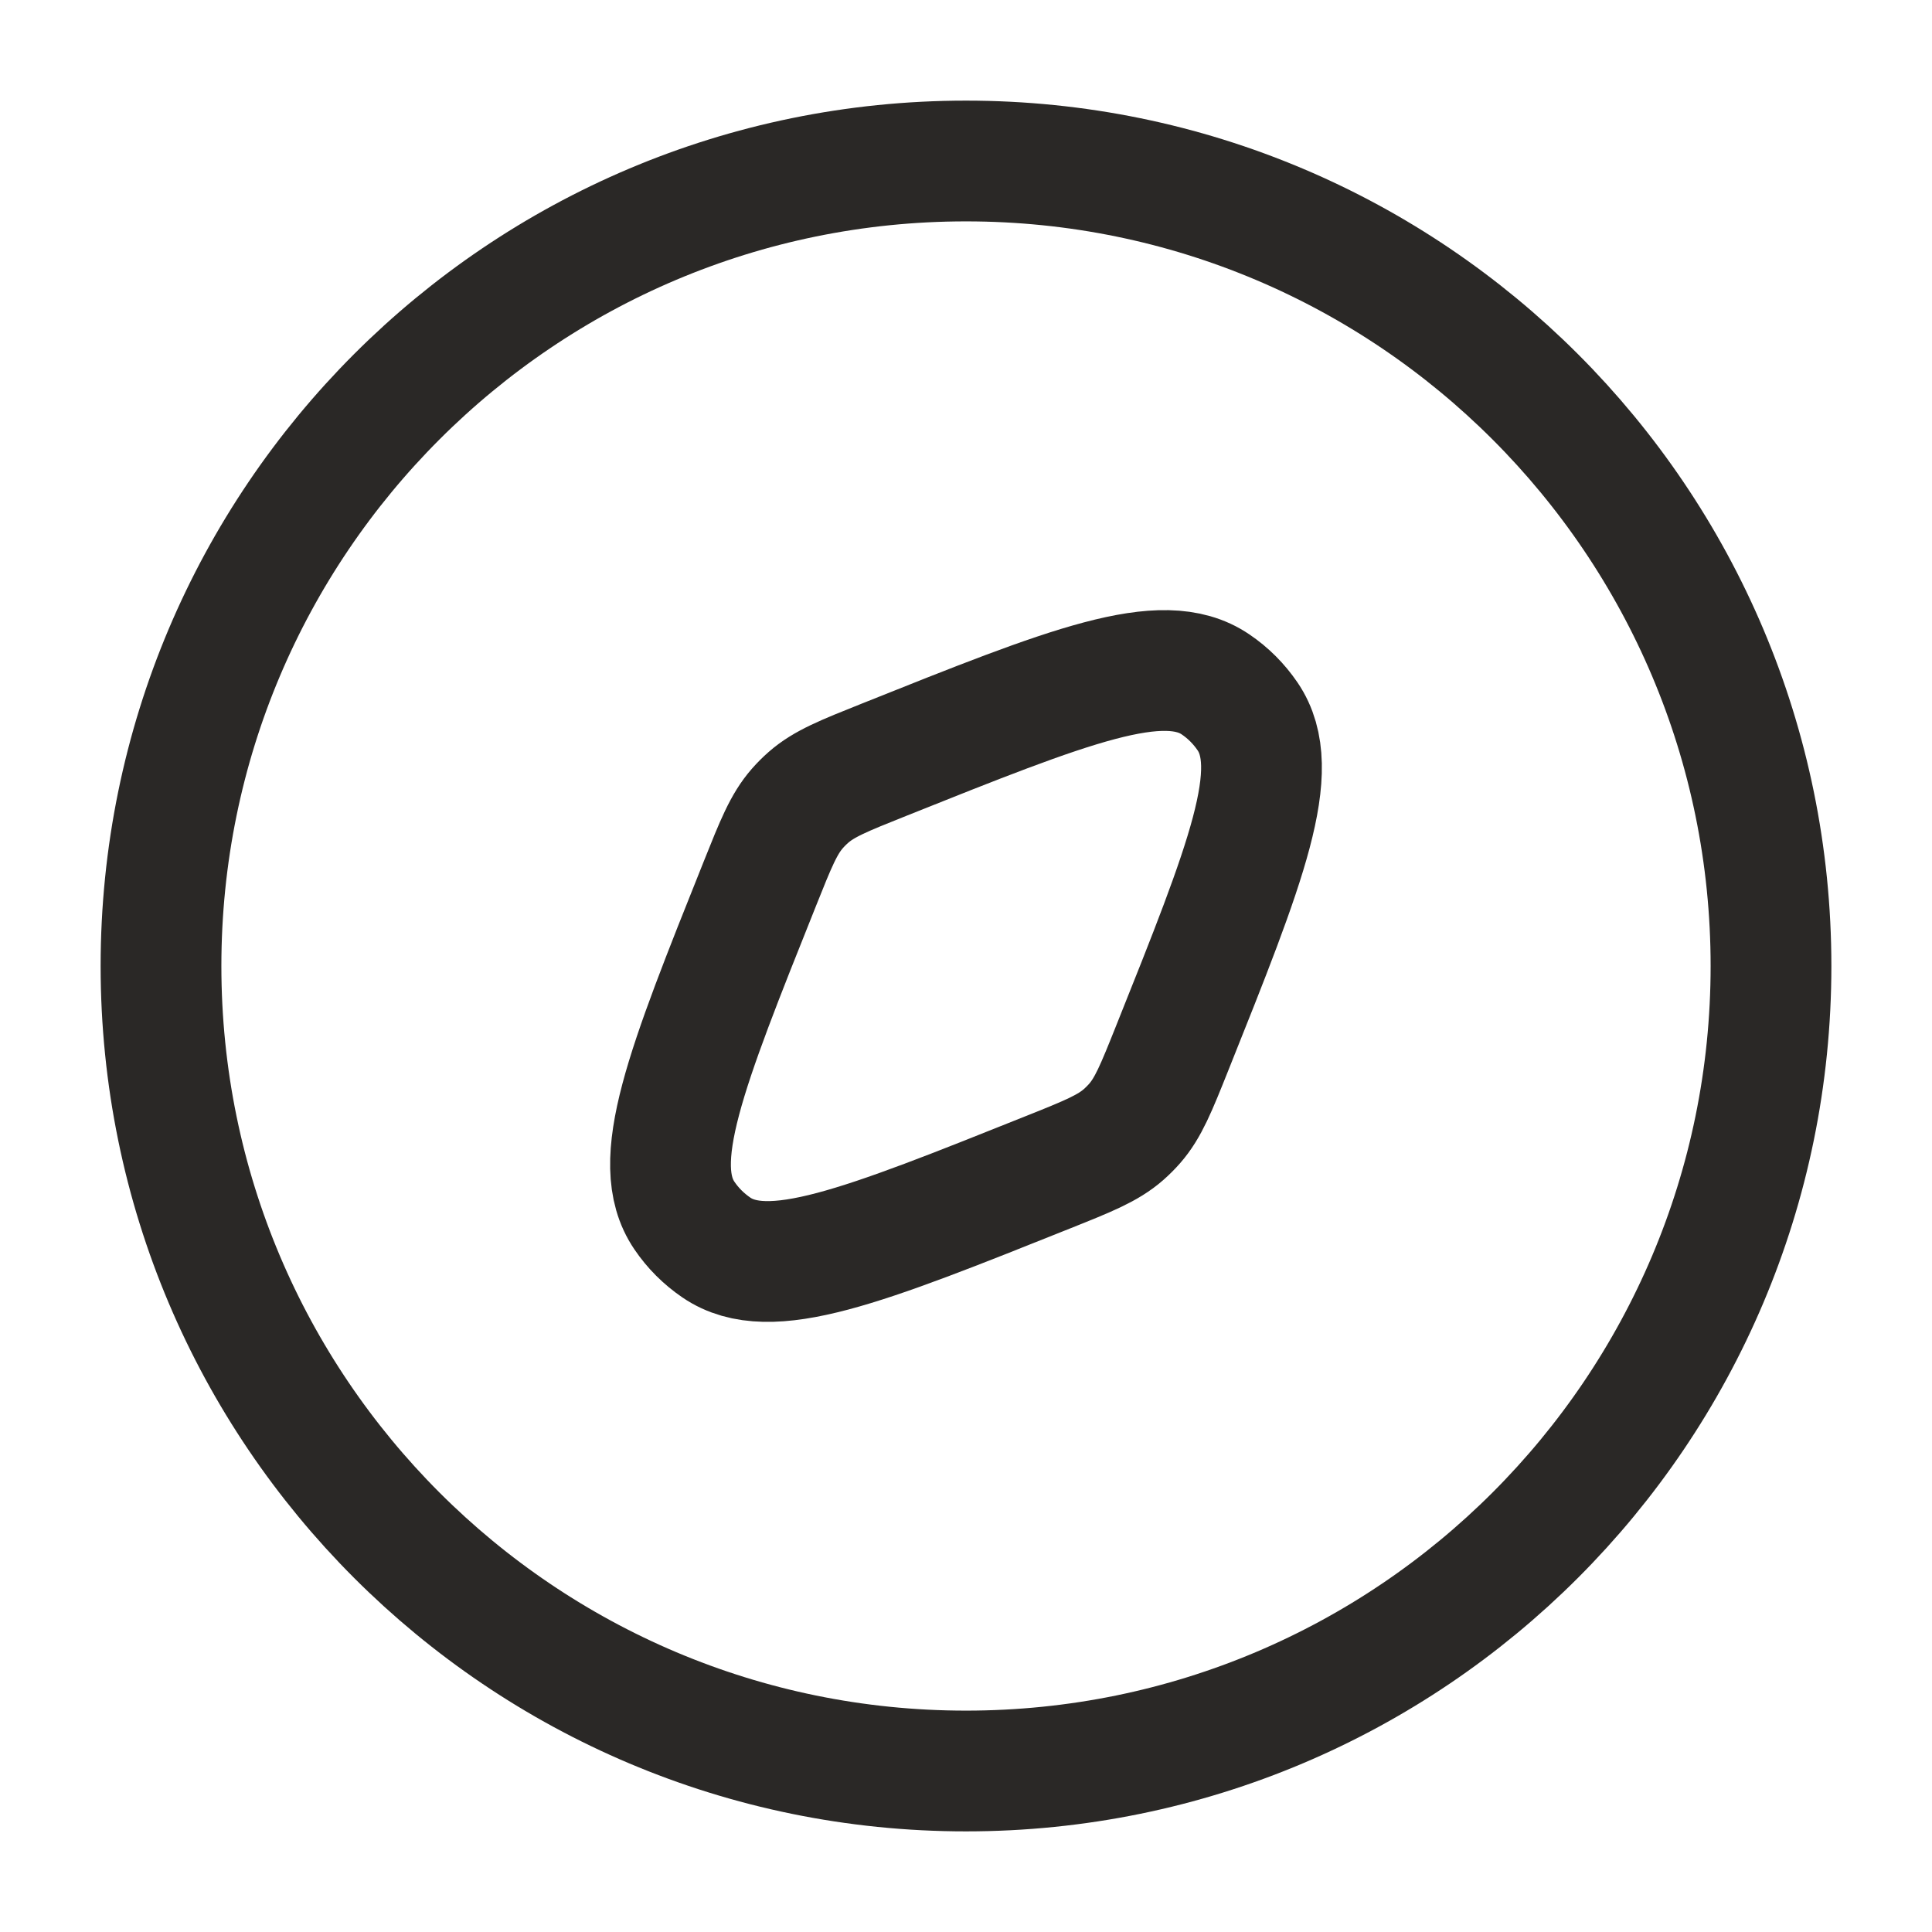
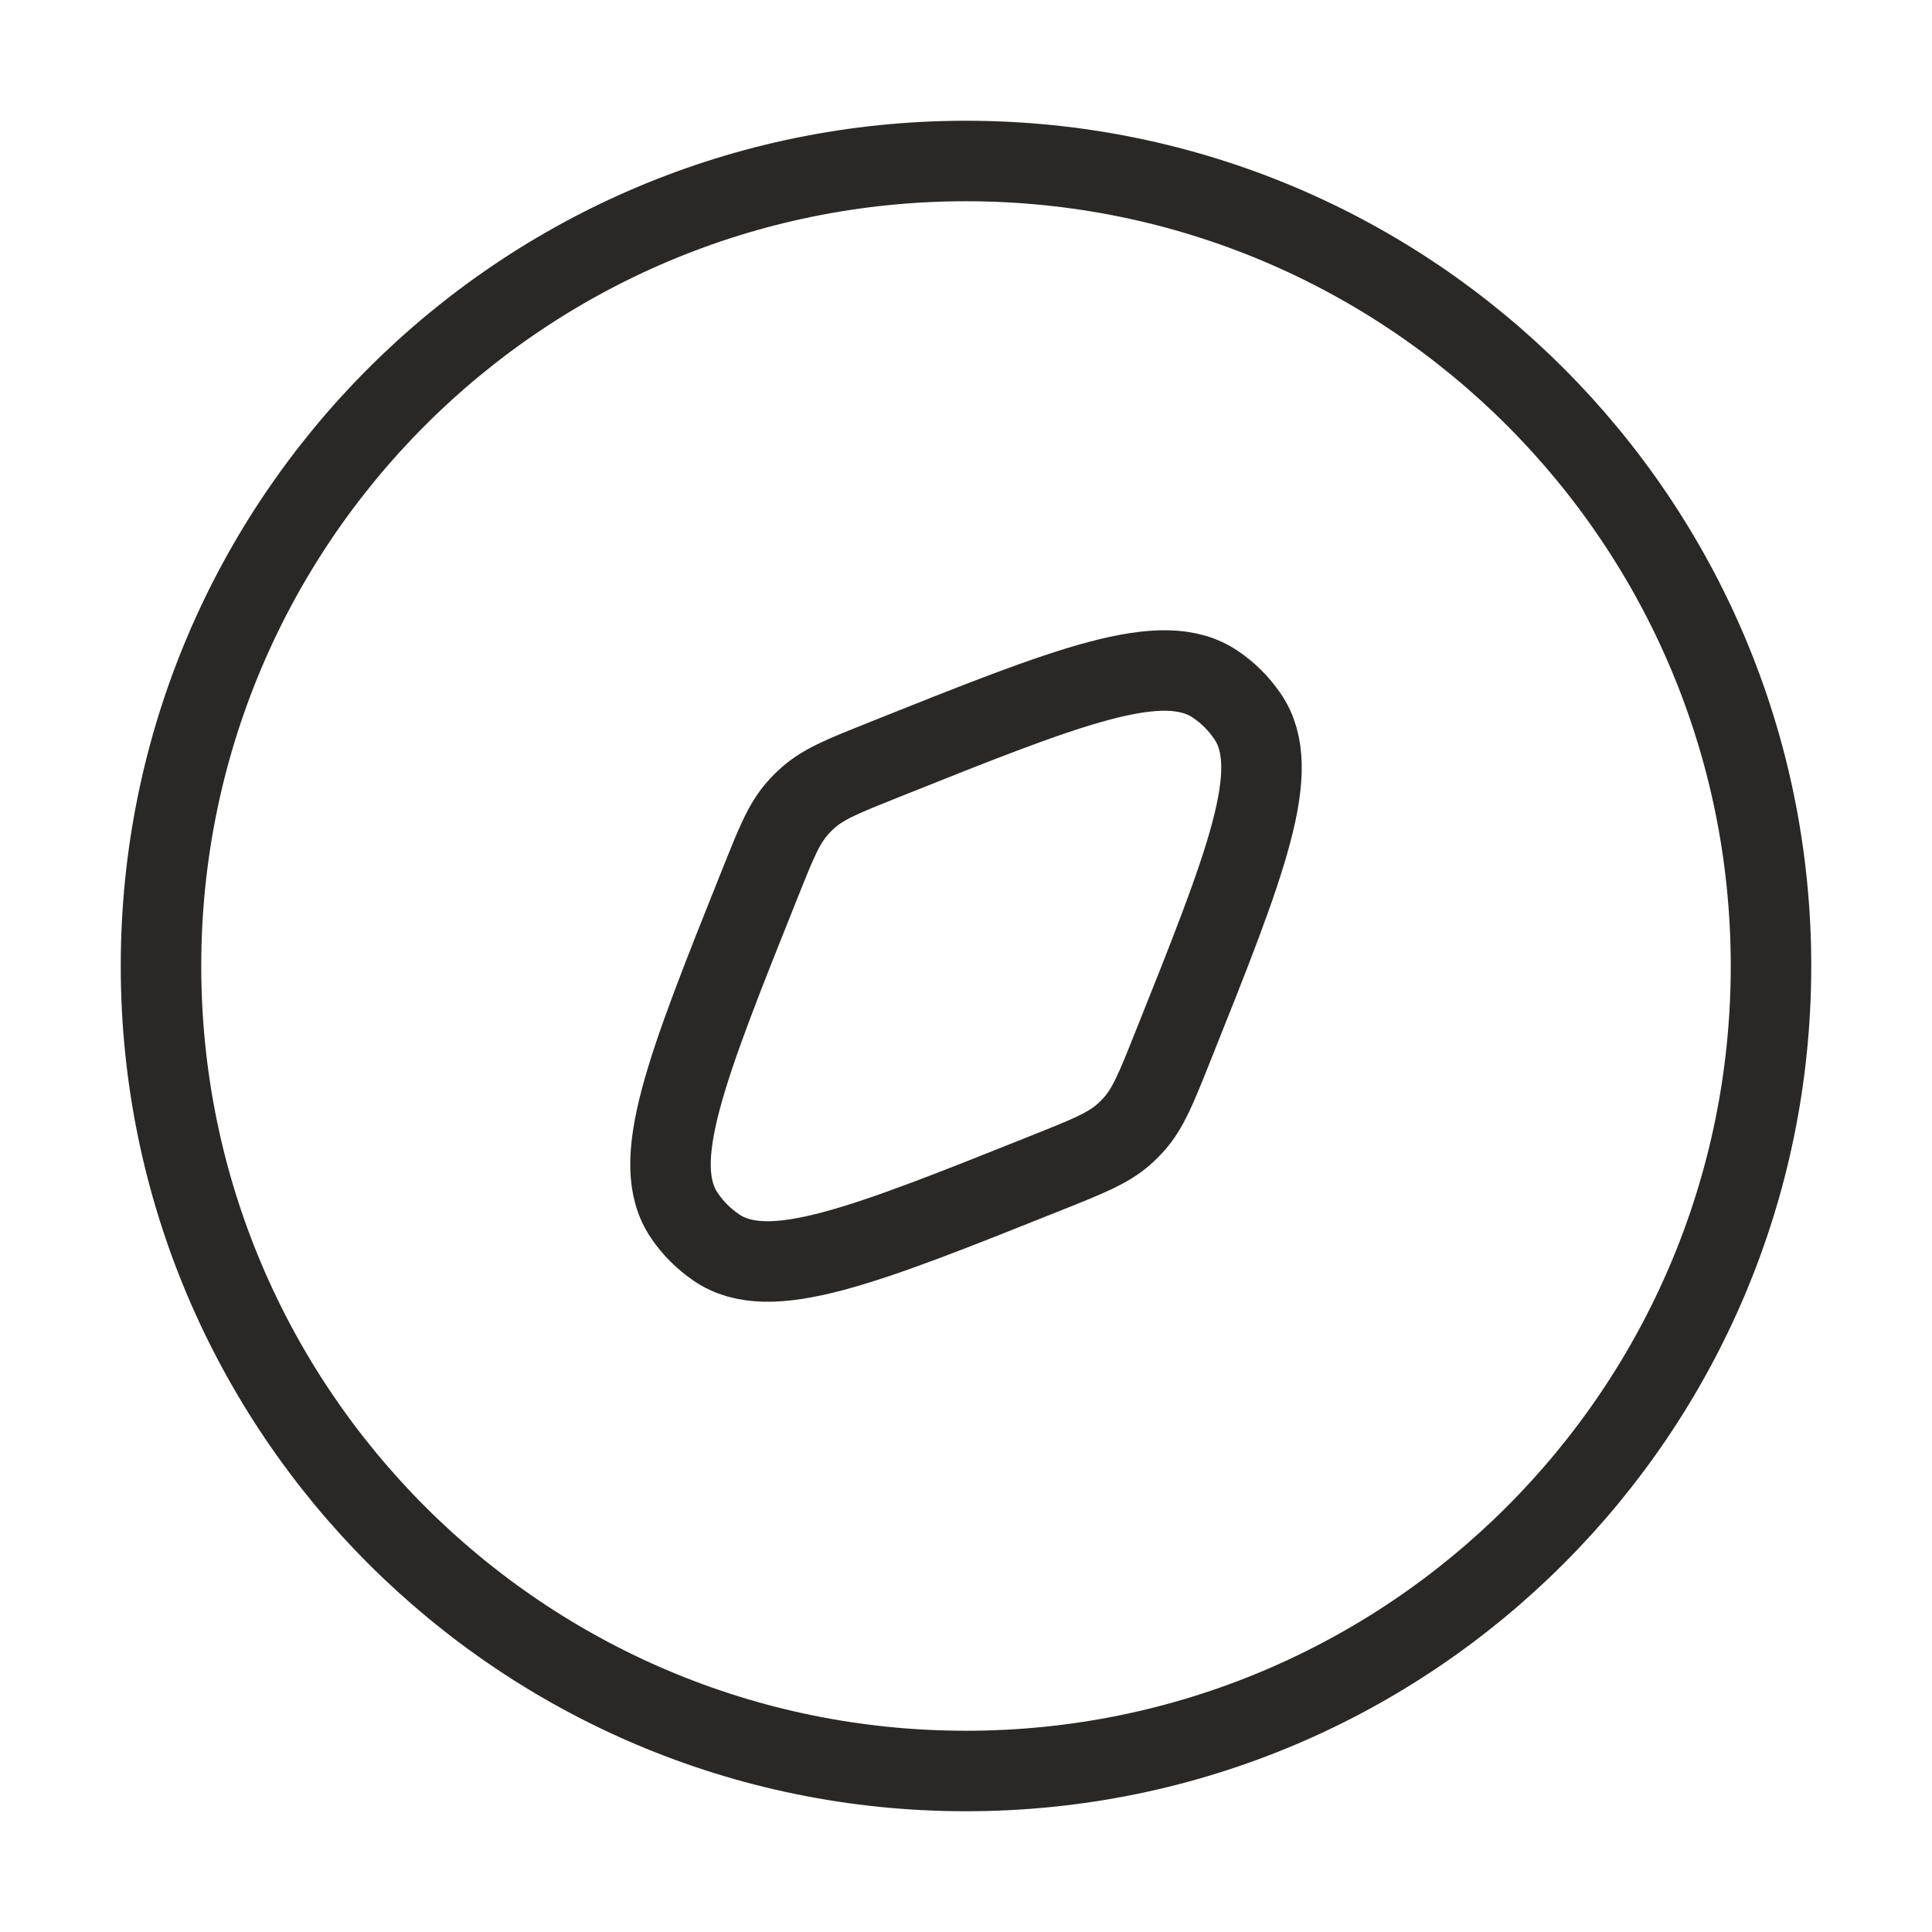
<svg xmlns="http://www.w3.org/2000/svg" width="24" height="24" viewBox="0 0 24 24" fill="none">
-   <circle cx="12" cy="12" r="10" stroke="#2A2826" stroke-width="1.5" />
-   <path d="M13.024 14.56C10.714 15.484 9.559 15.946 8.9 15.498C8.743 15.391 8.608 15.257 8.502 15.1C8.054 14.441 8.516 13.286 9.44 10.976C9.637 10.483 9.735 10.237 9.905 10.043C9.948 9.994 9.994 9.948 10.043 9.905C10.237 9.735 10.483 9.637 10.976 9.44C13.286 8.516 14.441 8.054 15.1 8.502C15.257 8.608 15.391 8.743 15.498 8.9C15.946 9.559 15.484 10.714 14.56 13.024C14.363 13.517 14.264 13.763 14.095 13.956C14.052 14.005 14.005 14.052 13.956 14.095C13.763 14.264 13.517 14.363 13.024 14.56Z" stroke="#2A2826" stroke-width="1.5" />
+   <circle cx="12" cy="12" r="10" stroke="#2A2826" strokeWidth="1.5" />
+   <path d="M13.024 14.56C10.714 15.484 9.559 15.946 8.9 15.498C8.743 15.391 8.608 15.257 8.502 15.1C8.054 14.441 8.516 13.286 9.44 10.976C9.637 10.483 9.735 10.237 9.905 10.043C9.948 9.994 9.994 9.948 10.043 9.905C10.237 9.735 10.483 9.637 10.976 9.44C13.286 8.516 14.441 8.054 15.1 8.502C15.257 8.608 15.391 8.743 15.498 8.9C15.946 9.559 15.484 10.714 14.56 13.024C14.363 13.517 14.264 13.763 14.095 13.956C14.052 14.005 14.005 14.052 13.956 14.095C13.763 14.264 13.517 14.363 13.024 14.56Z" stroke="#2A2826" strokeWidth="1.5" />
</svg>
